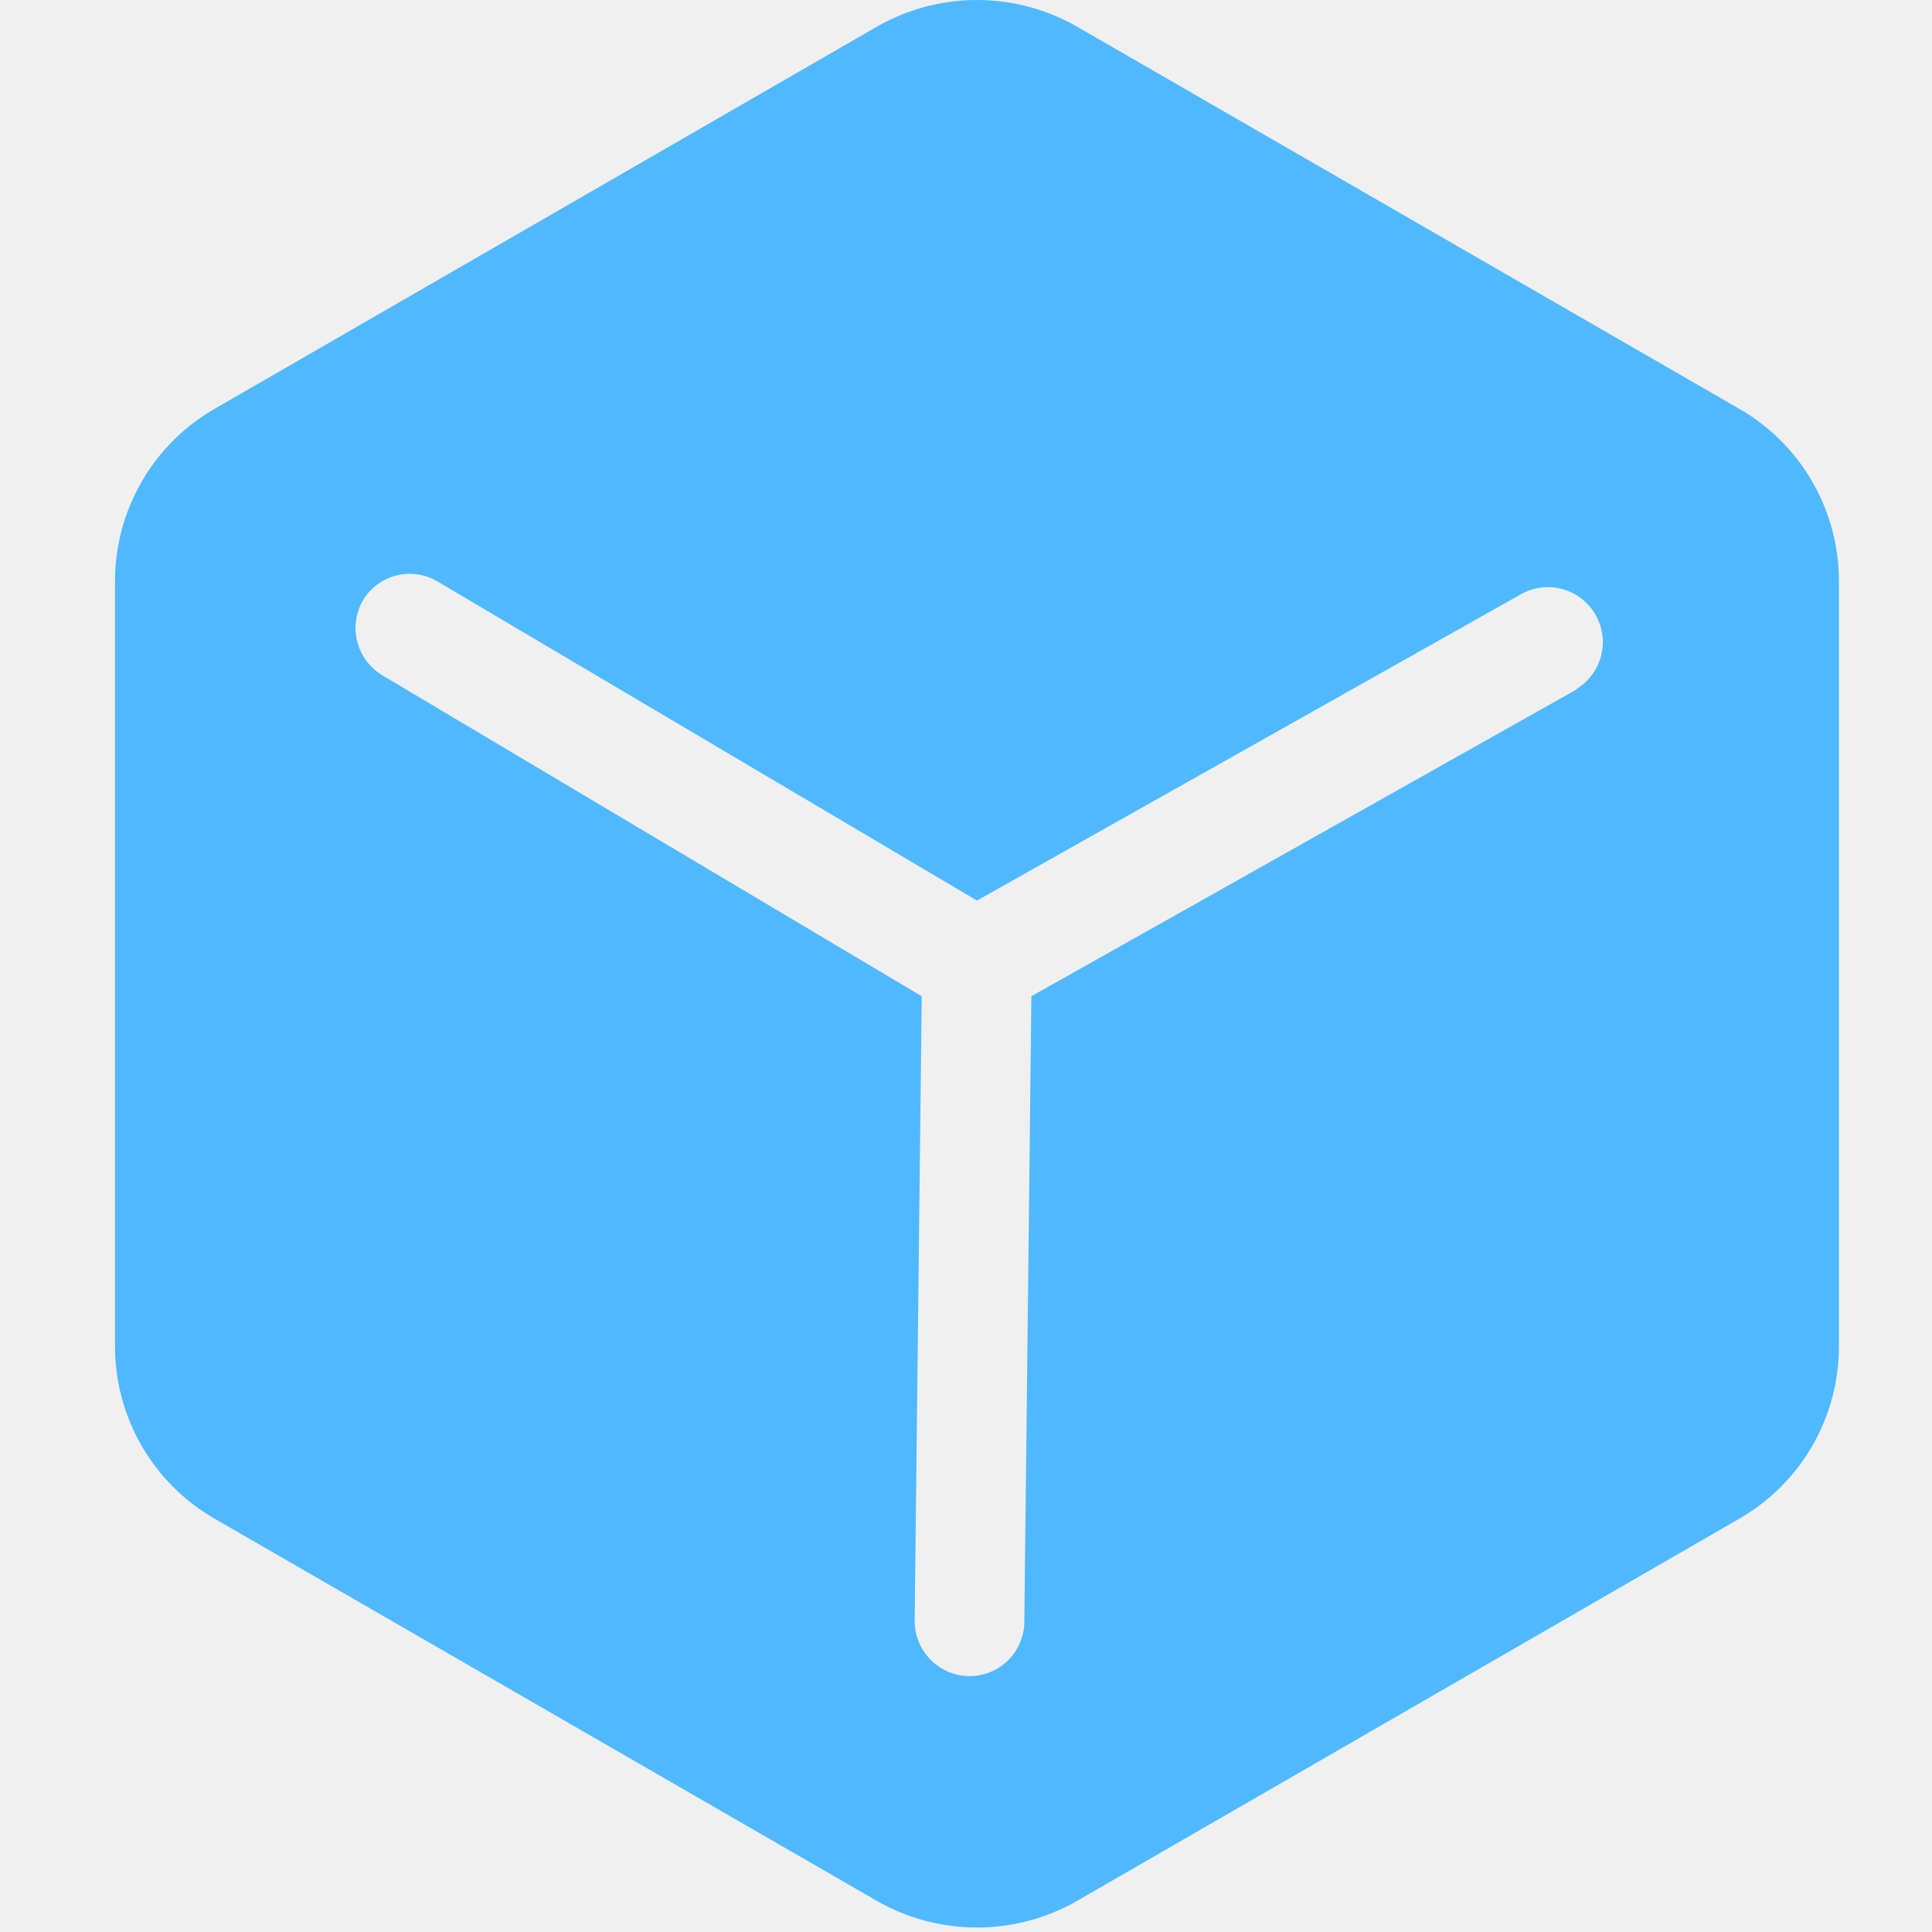
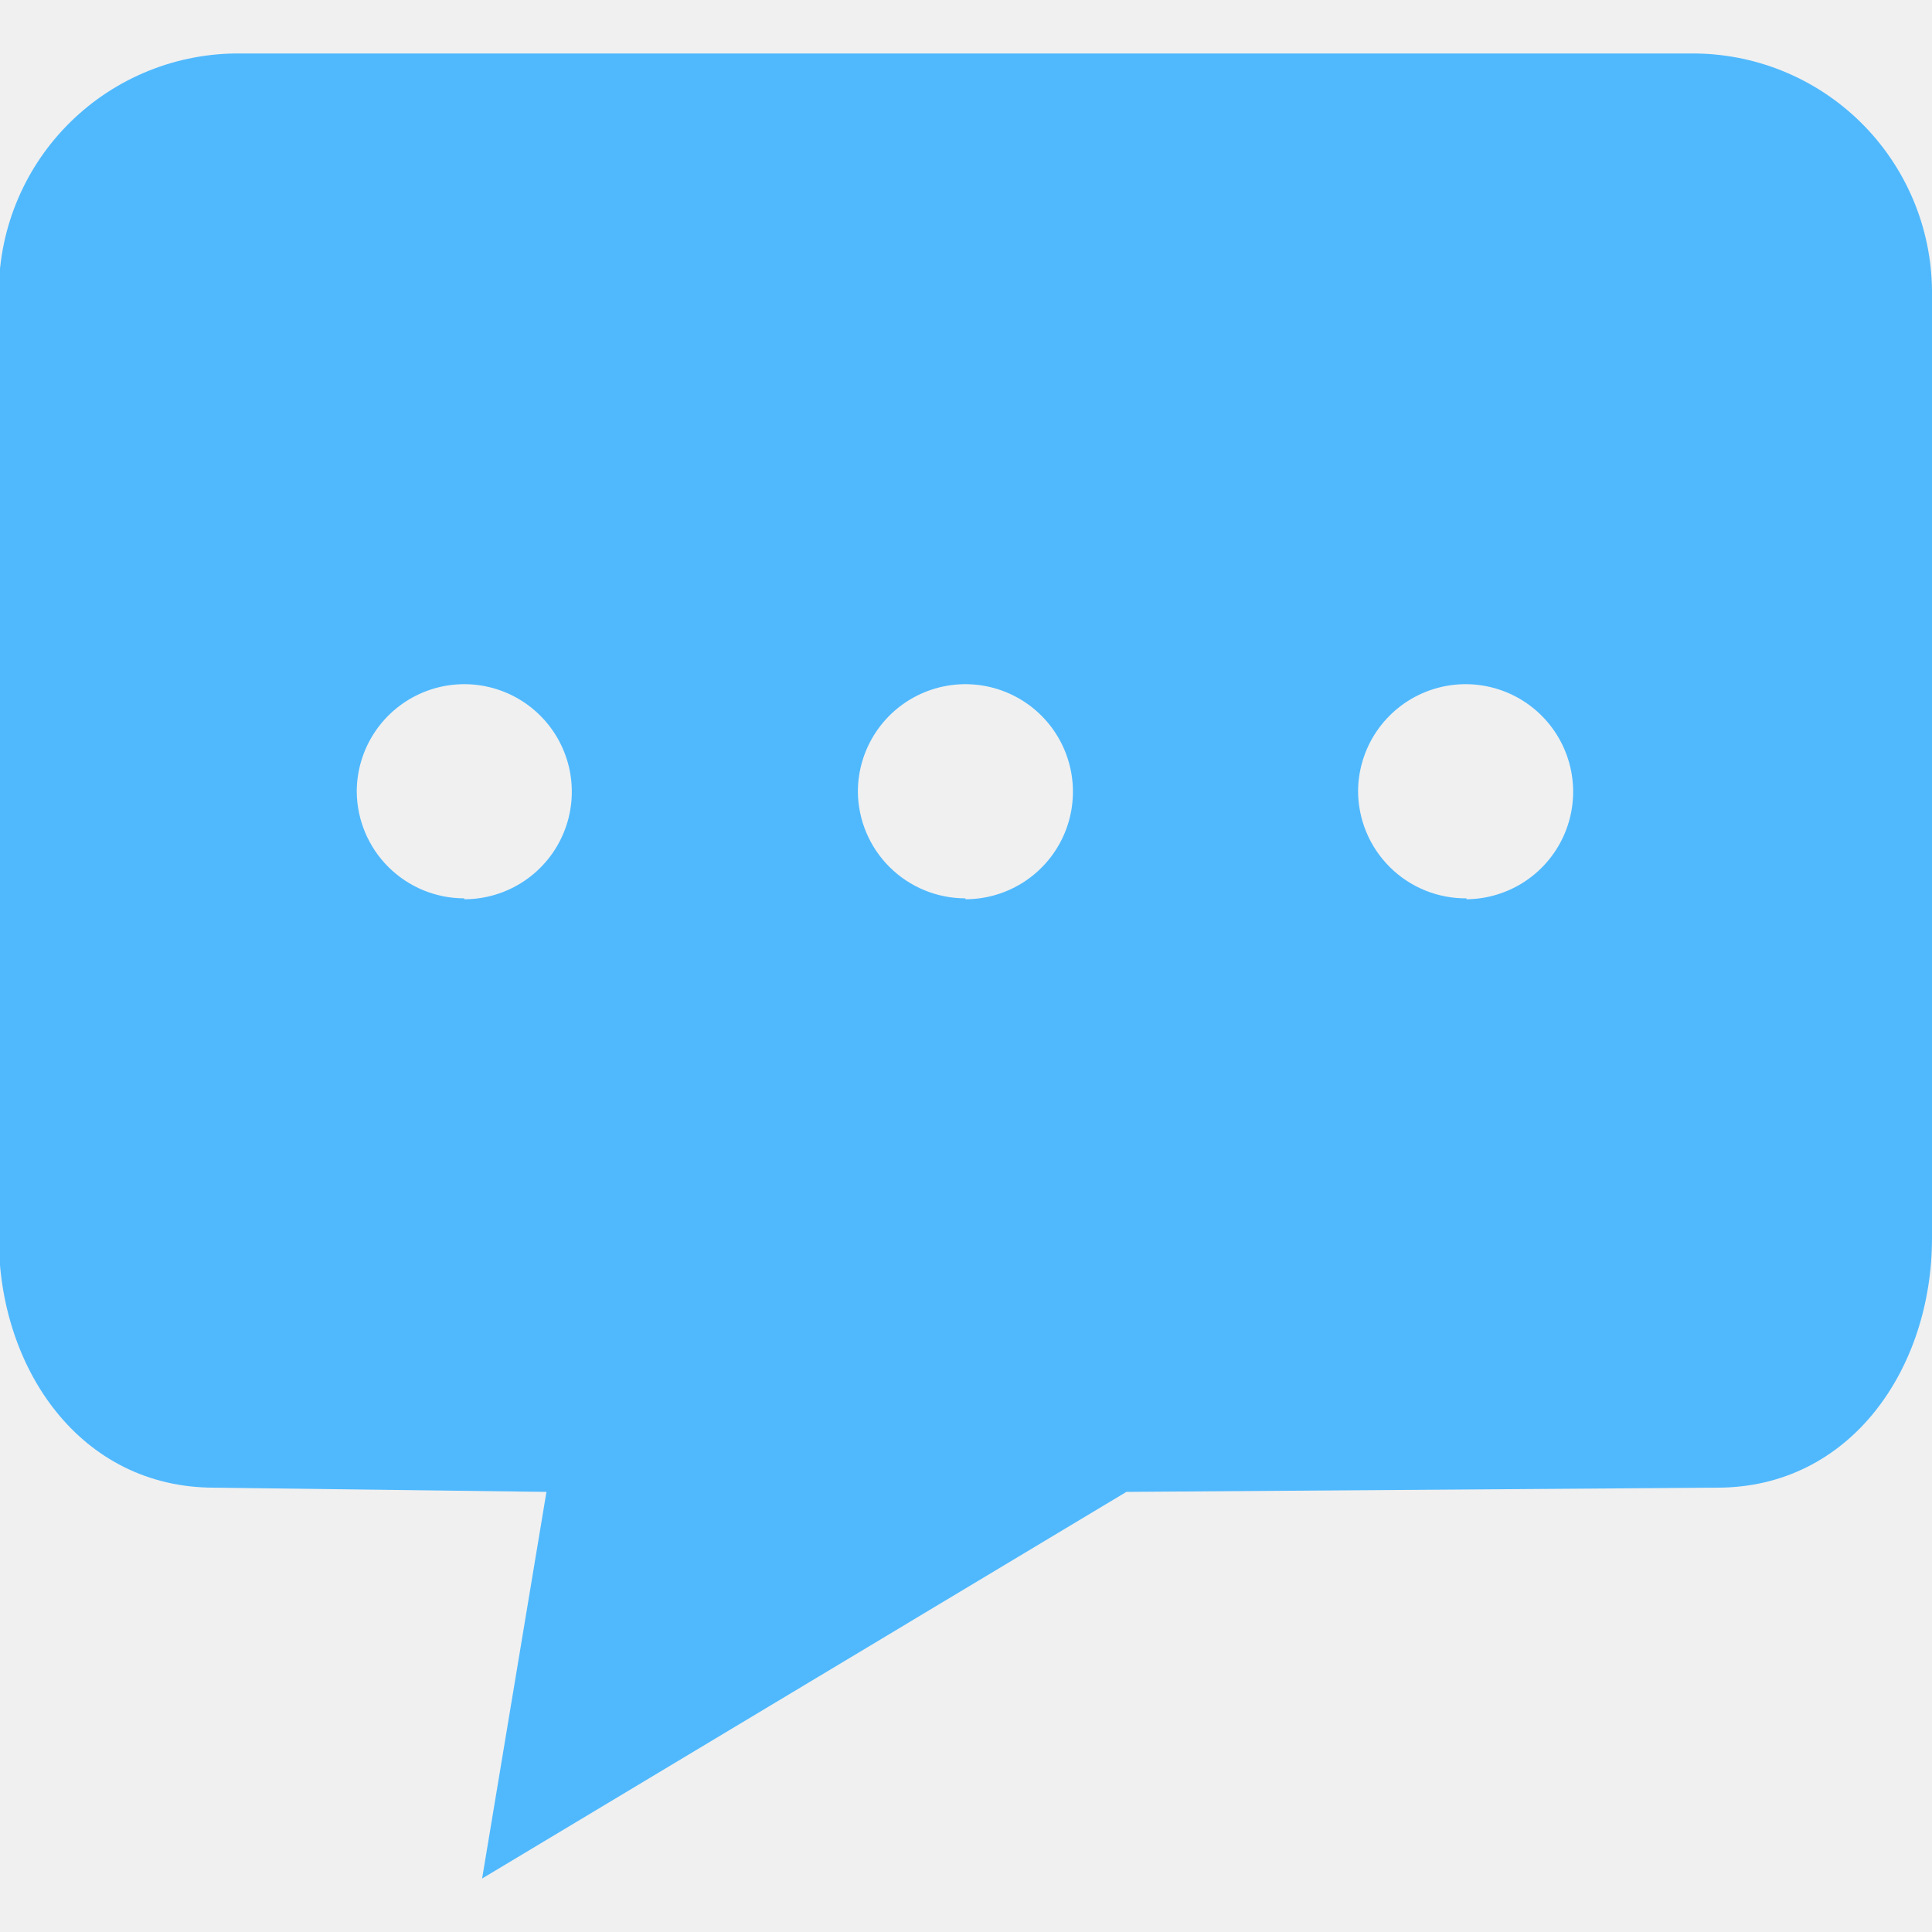
- <svg xmlns="http://www.w3.org/2000/svg" width="37" height="37" viewBox="0 0 37 37" fill="none">
-   <path d="M33.311 7.83L20.617 0.505C20.036 0.174 19.379 0 18.71 0C18.041 0 17.384 0.174 16.803 0.505L4.109 7.83C3.529 8.164 3.047 8.645 2.713 9.225C2.378 9.805 2.202 10.462 2.202 11.132V25.783C2.202 26.452 2.378 27.11 2.713 27.69C3.047 28.269 3.529 28.75 4.109 29.084L16.803 36.41C17.384 36.741 18.041 36.914 18.71 36.914C19.379 36.914 20.036 36.741 20.617 36.41L33.311 29.084C33.891 28.75 34.373 28.269 34.708 27.69C35.042 27.11 35.218 26.452 35.218 25.783V11.132C35.218 10.462 35.042 9.805 34.708 9.225C34.373 8.645 33.891 8.164 33.311 7.83ZM30.203 13.198L19.752 19.079L19.617 31.059C19.615 31.336 19.504 31.601 19.307 31.796C19.11 31.991 18.844 32.1 18.567 32.1C18.291 32.098 18.026 31.988 17.83 31.793C17.634 31.599 17.522 31.335 17.517 31.059L17.652 19.079L7.344 12.946C7.223 12.877 7.117 12.785 7.031 12.675C6.946 12.566 6.883 12.44 6.847 12.306C6.81 12.171 6.8 12.031 6.818 11.893C6.835 11.755 6.88 11.622 6.949 11.501C7.019 11.383 7.112 11.279 7.222 11.197C7.333 11.114 7.458 11.055 7.592 11.021C7.725 10.987 7.864 10.98 8.001 11.001C8.137 11.021 8.268 11.069 8.385 11.14L18.71 17.247L29.152 11.367C29.395 11.239 29.677 11.21 29.94 11.287C30.203 11.365 30.425 11.541 30.56 11.78C30.695 12.018 30.731 12.3 30.661 12.565C30.591 12.83 30.421 13.057 30.186 13.198H30.203Z" fill="#50B9FE" />
+ <svg xmlns="http://www.w3.org/2000/svg" width="200" height="200" viewBox="0 0 200 200" fill="none">
+   <g clip-path="url(#clip0_650_50)">
+     <path d="M24.892 5.536H174.985C178.237 5.503 181.464 6.111 184.481 7.325C187.498 8.54 190.247 10.336 192.57 12.613C194.893 14.889 196.745 17.601 198.019 20.593C199.294 23.585 199.967 26.799 200 30.052V128.174C200 141.651 191.589 154.003 177.768 154.003L116.605 154.44L49.908 194.465L56.568 154.44L22.172 154.003C8.288 154.003 -0.123 141.651 -0.123 128.174V30.052C-0.09 26.799 0.583 23.585 1.858 20.593C3.132 17.601 4.984 14.889 7.307 12.613C9.63 10.336 12.379 8.54 15.396 7.325C18.413 6.111 21.64 5.503 24.892 5.536V5.536ZM151.814 93.09C154.006 93.072 156.144 92.406 157.96 91.177C159.775 89.948 161.187 88.211 162.019 86.182C162.851 84.154 163.065 81.925 162.635 79.775C162.205 77.626 161.15 75.651 159.602 74.098C158.054 72.546 156.082 71.485 153.933 71.049C151.785 70.613 149.556 70.821 147.525 71.648C145.494 72.474 143.753 73.881 142.519 75.693C141.285 77.505 140.613 79.641 140.588 81.833C140.584 83.306 140.872 84.764 141.436 86.125C141.999 87.485 142.827 88.72 143.871 89.758C144.915 90.797 146.155 91.617 147.518 92.173C148.882 92.729 150.342 93.009 151.814 92.996V93.09ZM99.939 93.09C102.14 93.09 104.292 92.437 106.123 91.214C107.954 89.991 109.38 88.252 110.223 86.218C111.066 84.184 111.286 81.946 110.856 79.787C110.427 77.627 109.367 75.644 107.81 74.087C106.253 72.53 104.27 71.47 102.11 71.04C99.951 70.611 97.713 70.831 95.678 71.674C93.644 72.516 91.906 73.943 90.683 75.774C89.46 77.605 88.807 79.757 88.807 81.958C88.831 84.894 90.015 87.702 92.1 89.769C94.185 91.837 97.002 92.996 99.939 92.996V93.09ZM48.063 93.09C50.264 93.09 52.417 92.437 54.247 91.214C56.078 89.991 57.505 88.252 58.347 86.218C59.19 84.184 59.41 81.946 58.981 79.787C58.551 77.627 57.491 75.644 55.934 74.087C54.377 72.53 52.394 71.47 50.235 71.04C48.075 70.611 45.837 70.831 43.803 71.674C41.769 72.516 40.03 73.943 38.807 75.774C37.584 77.605 36.931 79.757 36.931 81.958C36.956 84.894 38.139 87.702 40.224 89.769C42.309 91.837 45.127 92.996 48.063 92.996V93.09Z" fill="#50B9FE" />
+   </g>
+   <defs>
+     <clipPath id="clip0_650_50">
+       <rect width="200" height="200" fill="white" transform="matrix(-1 0 0 1 200 0)" />
+     </clipPath>
+   </defs>
</svg>
